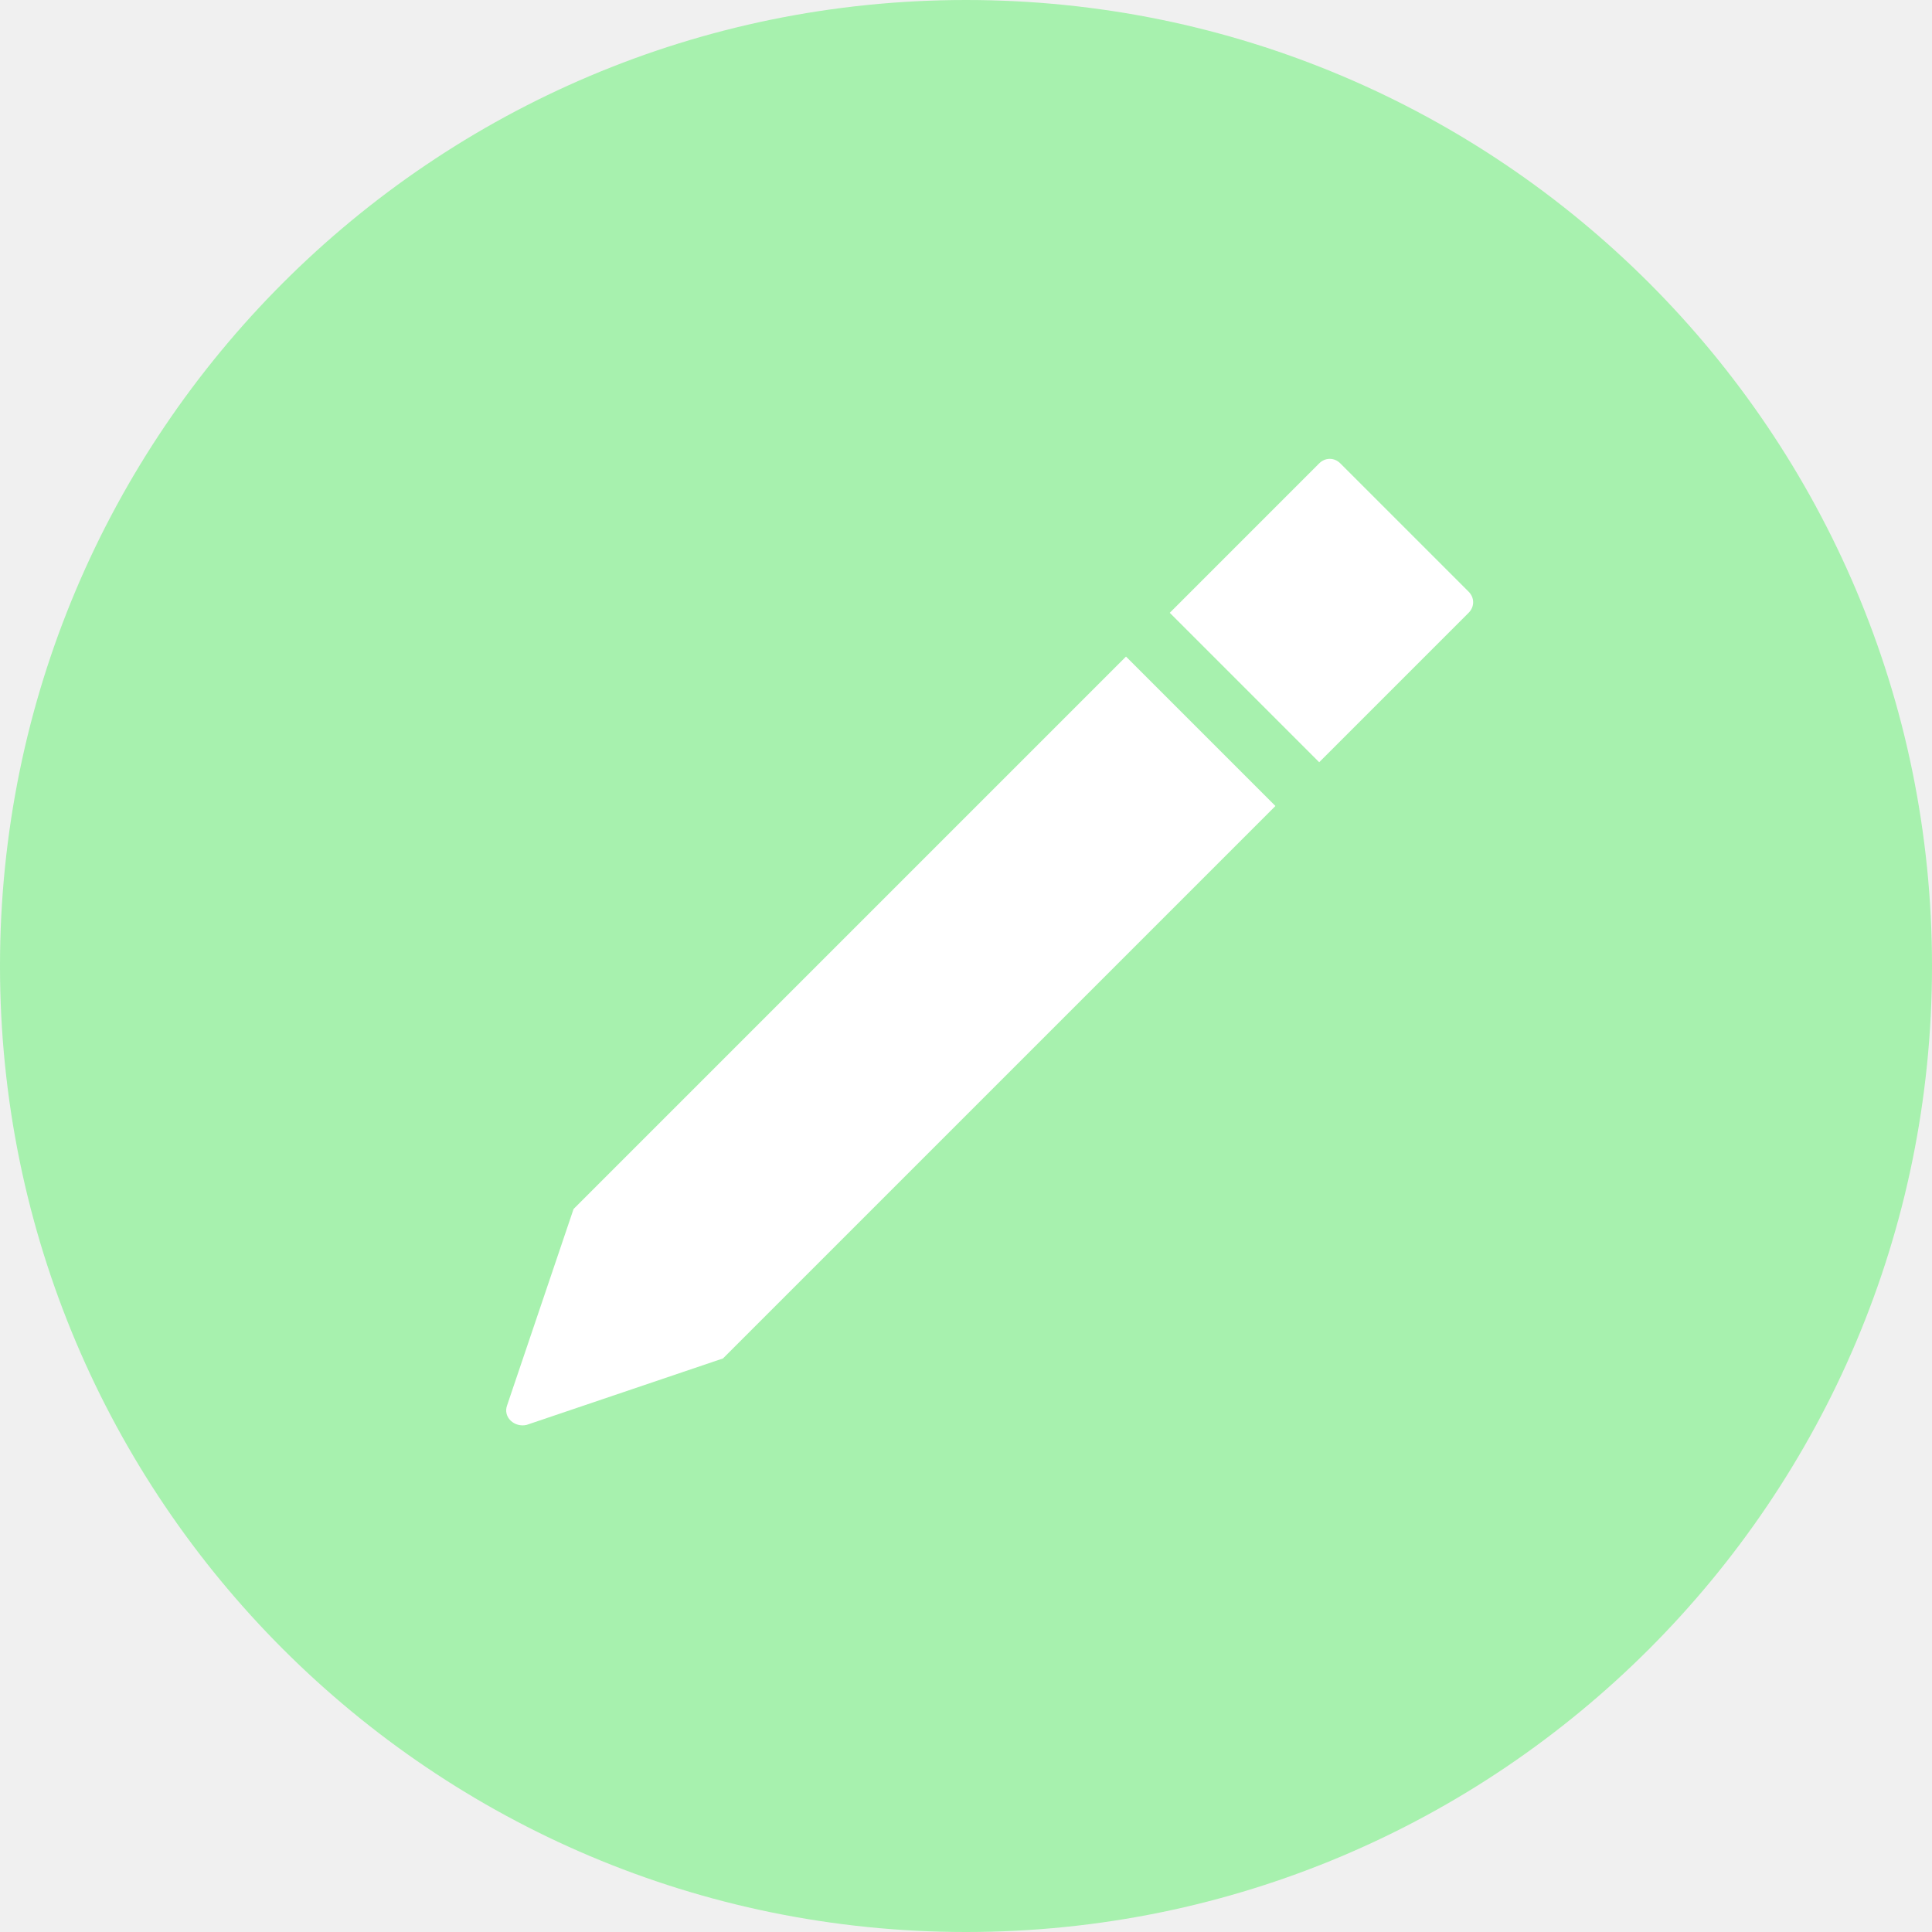
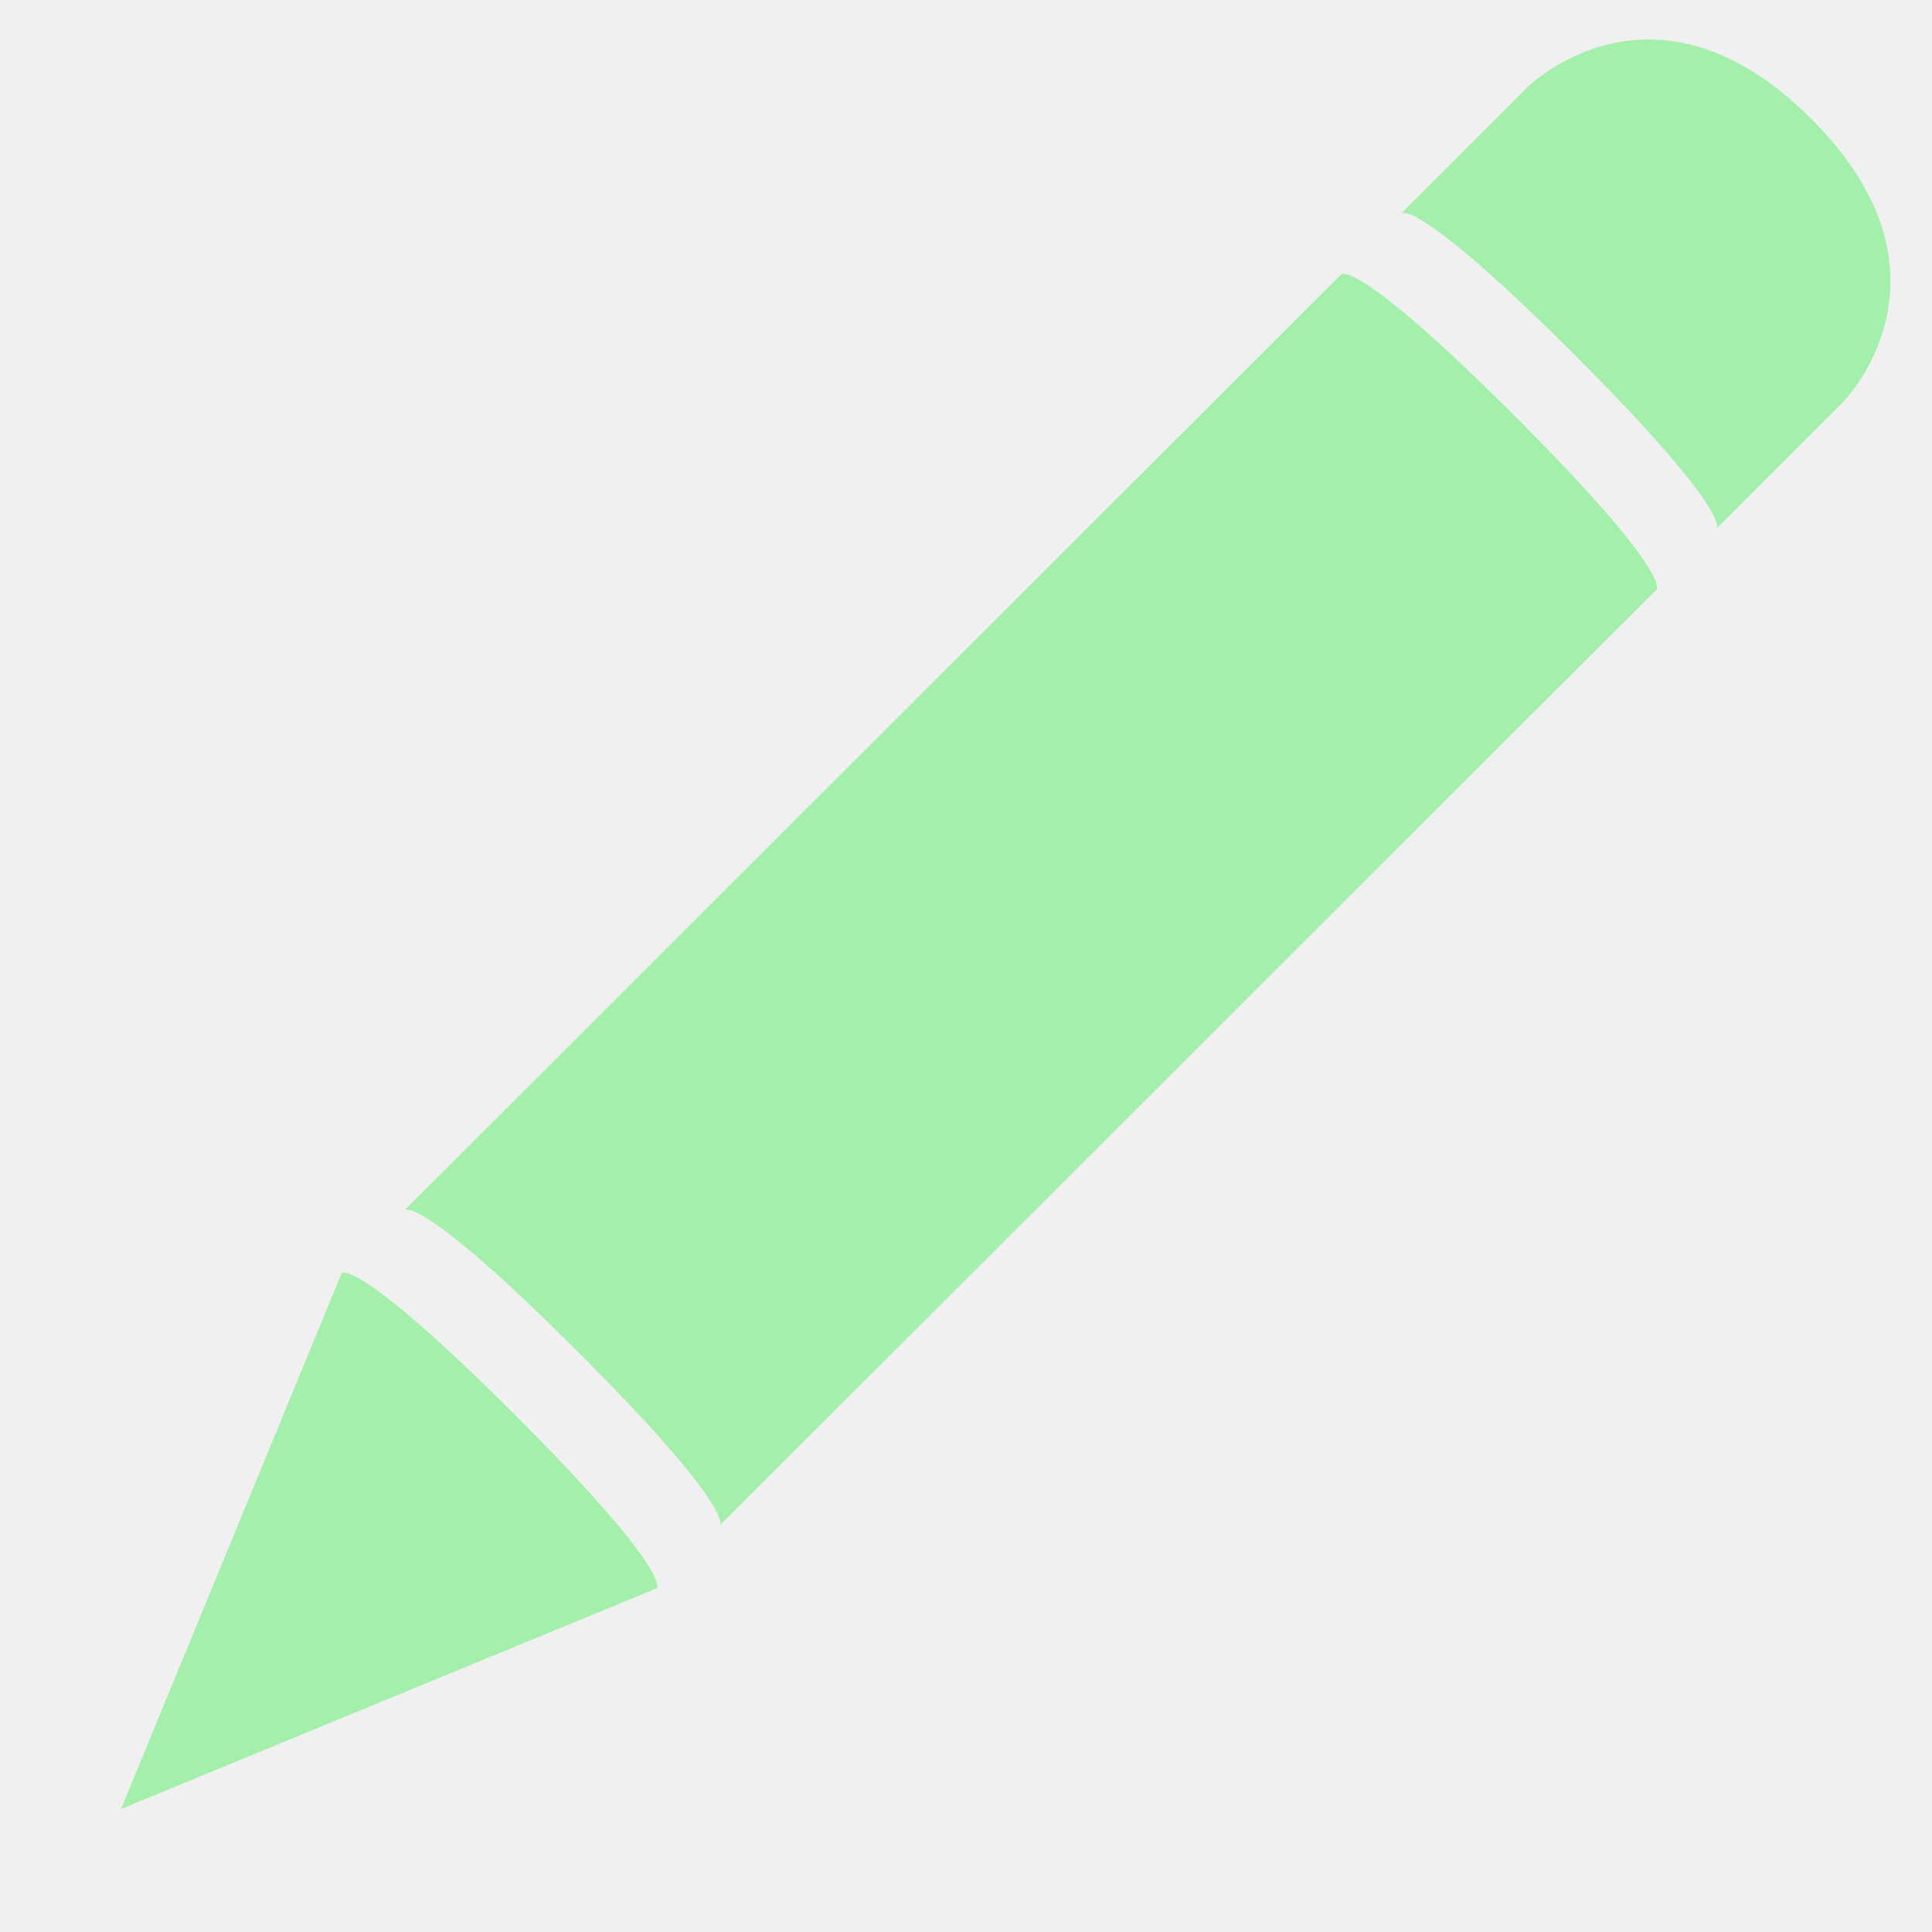
- <svg xmlns="http://www.w3.org/2000/svg" id="Layer_1" style="enable-background:new 0 0 128 128;" version="1.1" viewBox="0 0 128 128" xml:space="preserve">
-   <defs id="defs15" />
-   <style type="text/css" id="style2">
- 	.st0{fill:#31AF91;}
- 	.st1{fill:#FFFFFF;}
- </style>
-   <circle class="st0" cx="64" cy="64" r="64" id="circle4" style="fill:#a6f0ad;fill-opacity:0.984" />
-   <g id="g10">
-     <path class="st1" d="M87.4,50.5l9.9-9.9c0.4-0.4,0.4-1,0-1.4l-8.5-8.5c-0.4-0.4-1-0.4-1.4,0l-9.9,9.9L87.4,50.5z" id="path6" />
-     <path class="st1" d="M74.6,43.5L38,80.1l-4.4,13c-0.3,0.8,0.5,1.5,1.3,1.3l13-4.4l36.6-36.6L74.6,43.5z" id="path8" />
+ <svg xmlns="http://www.w3.org/2000/svg" version="1.1" x="0px" y="0px" width="512" height="512" viewBox="0, 0, 512, 512" id="svg13">
+   <g id="Layer 1" transform="translate(-2.4527305e-5)" style="fill:#a5efac;fill-opacity:1">
+     <g id="g8" style="fill:#a5efac;fill-opacity:1">
+       <path d="m 355.481,72.657 c 0,0 4.182,-4.182 45.97,37.606 41.756,41.756 37.575,45.938 37.575,45.938 L 190.801,404.188 c 0,0 4.151,-4.151 -37.606,-45.907 -41.787,-41.788 -45.938,-37.637 -45.938,-37.637 z" fill="#000000" id="path2" style="fill:#a5efac;fill-opacity:1" />
+       <path d="m 90.557,337.343 -58.484,142.06 142.029,-58.515 c 0,0 4.15,-4.151 -37.606,-45.908 C 94.708,333.193 90.557,337.343 90.557,337.343" fill="#000000" id="path4" style="fill:#a5efac;fill-opacity:1" />
+       <path d="m 371.392,56.508 33.393,-33.392 c 0,0 33.424,-33.424 75.212,8.363 41.757,41.757 8.332,75.181 8.332,75.181 l -33.392,33.393 c 0,0 4.182,-4.182 -37.575,-45.939 -41.788,-41.788 -45.97,-37.606 -45.97,-37.606" fill="#000000" id="path6" style="fill:#a5efac;fill-opacity:1" />
+     </g>
  </g>
+   <defs id="defs11" />
</svg>
